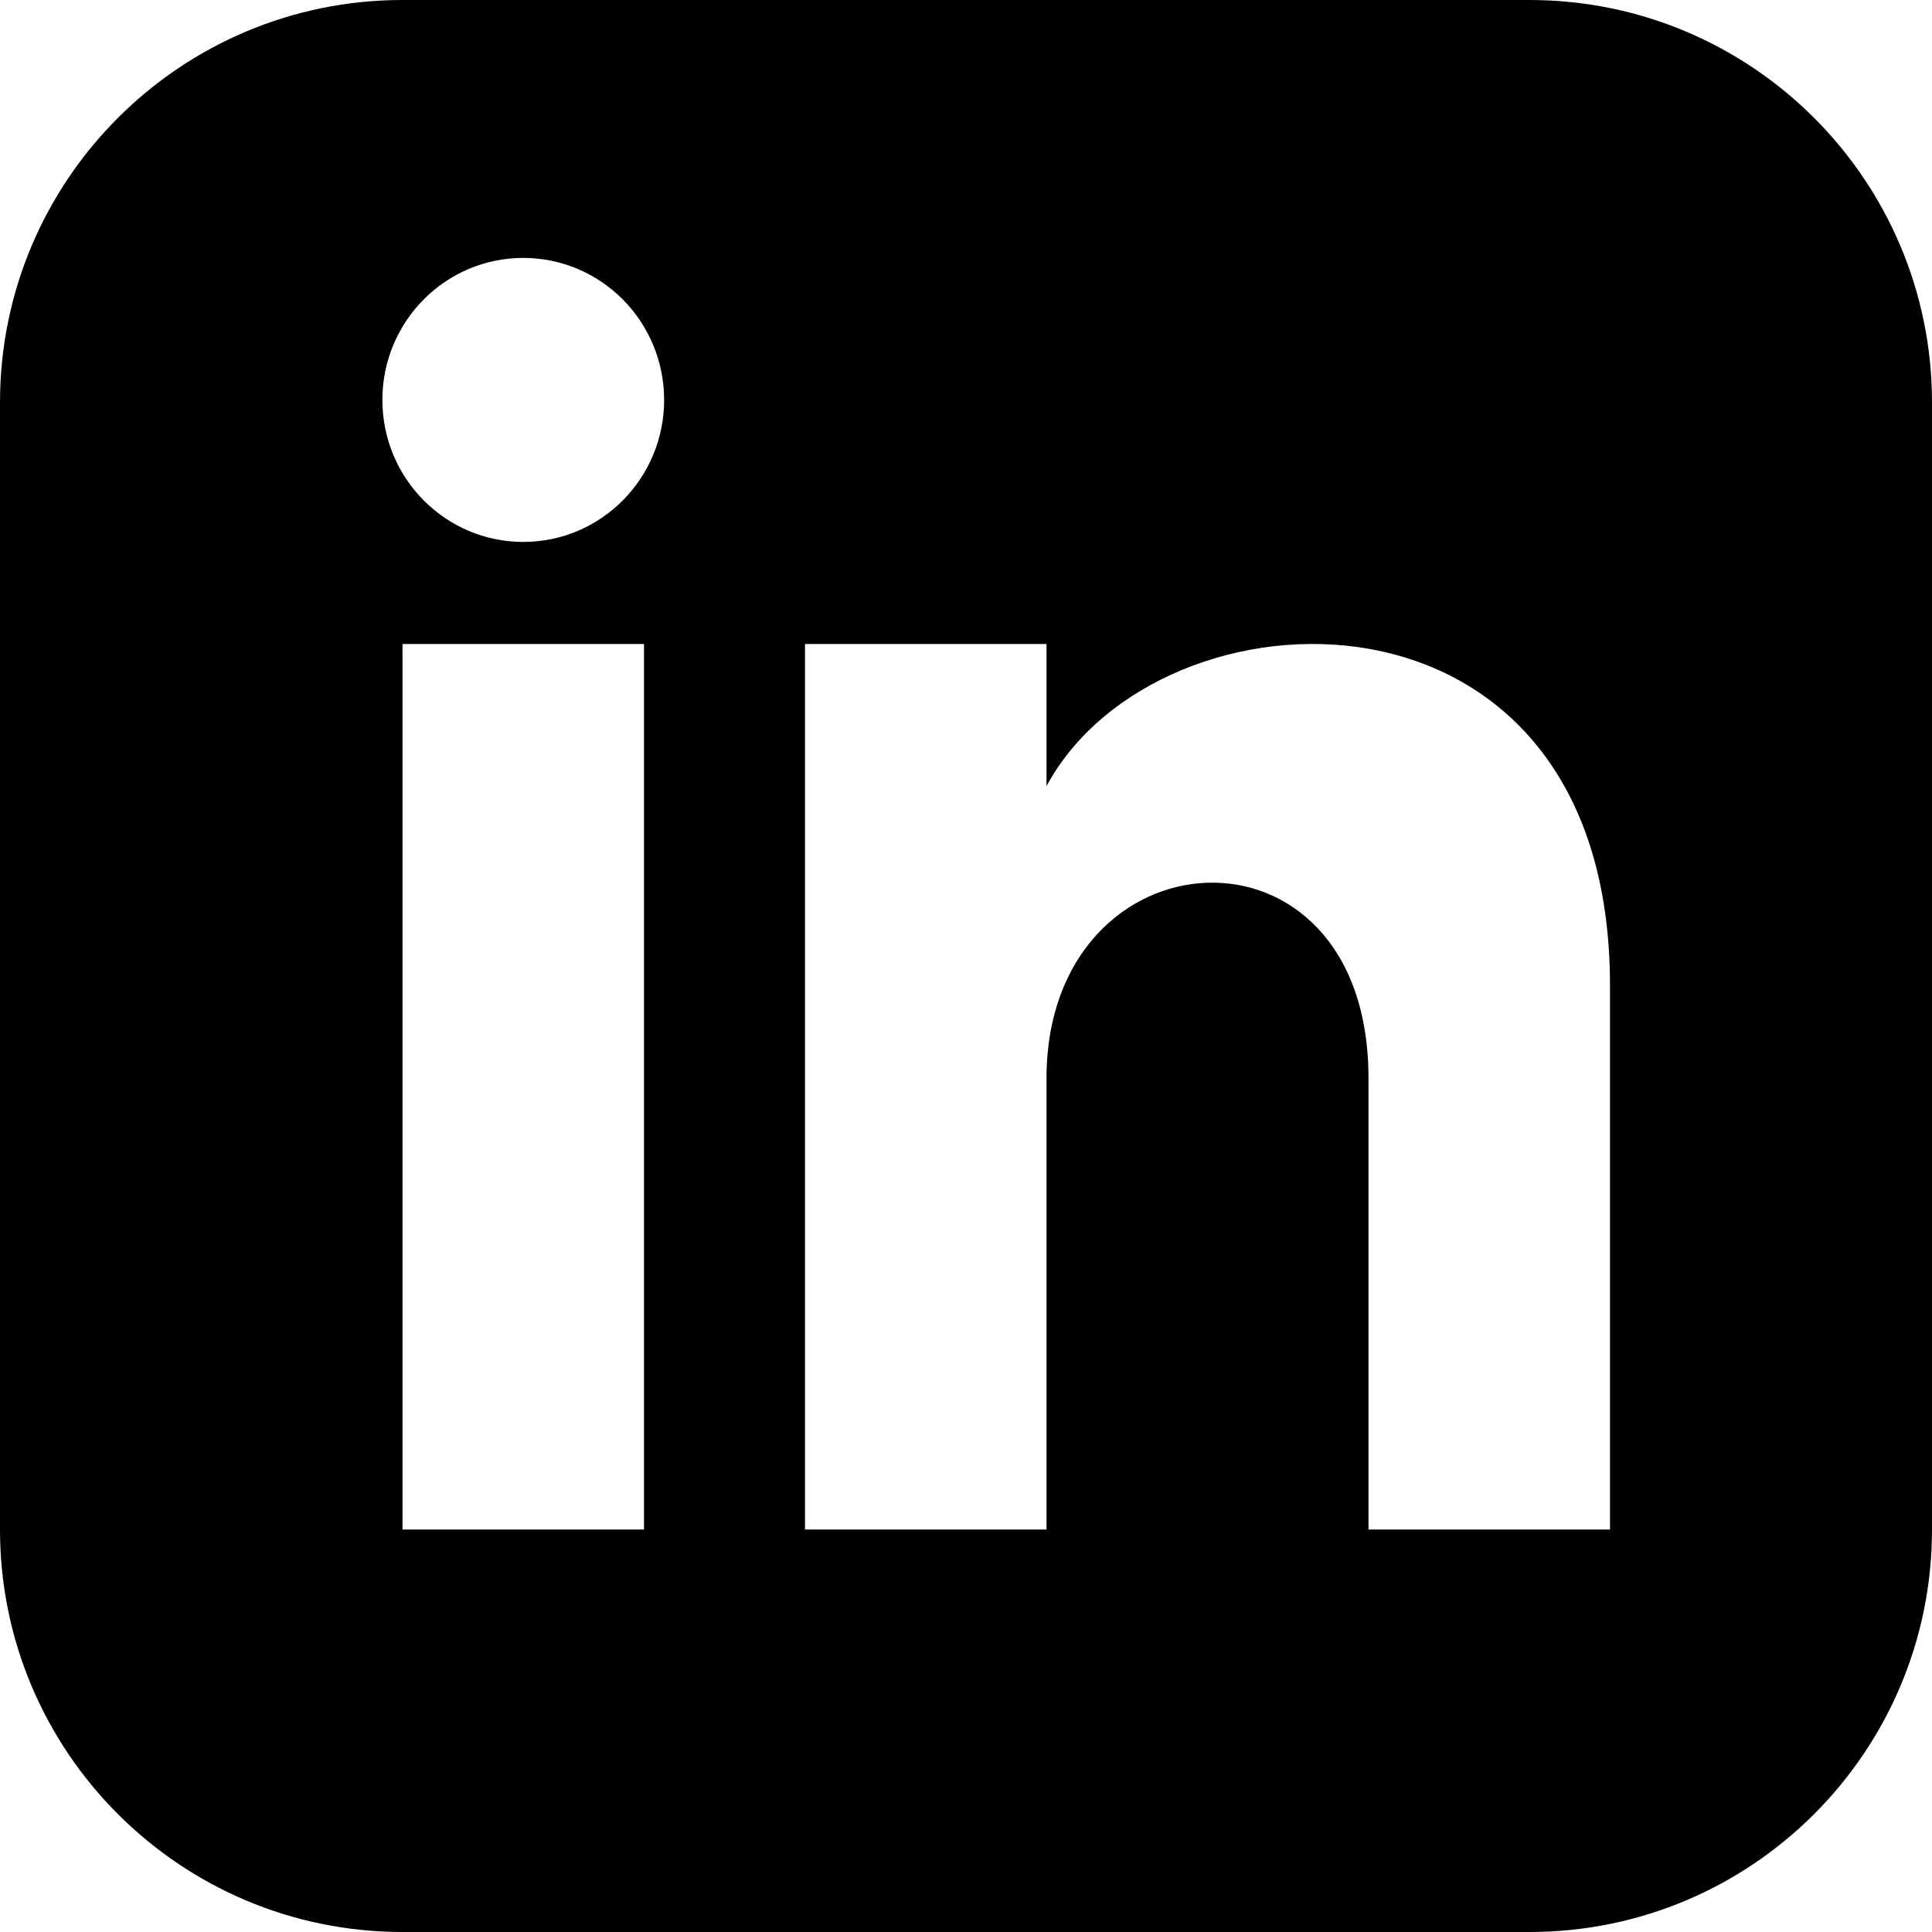
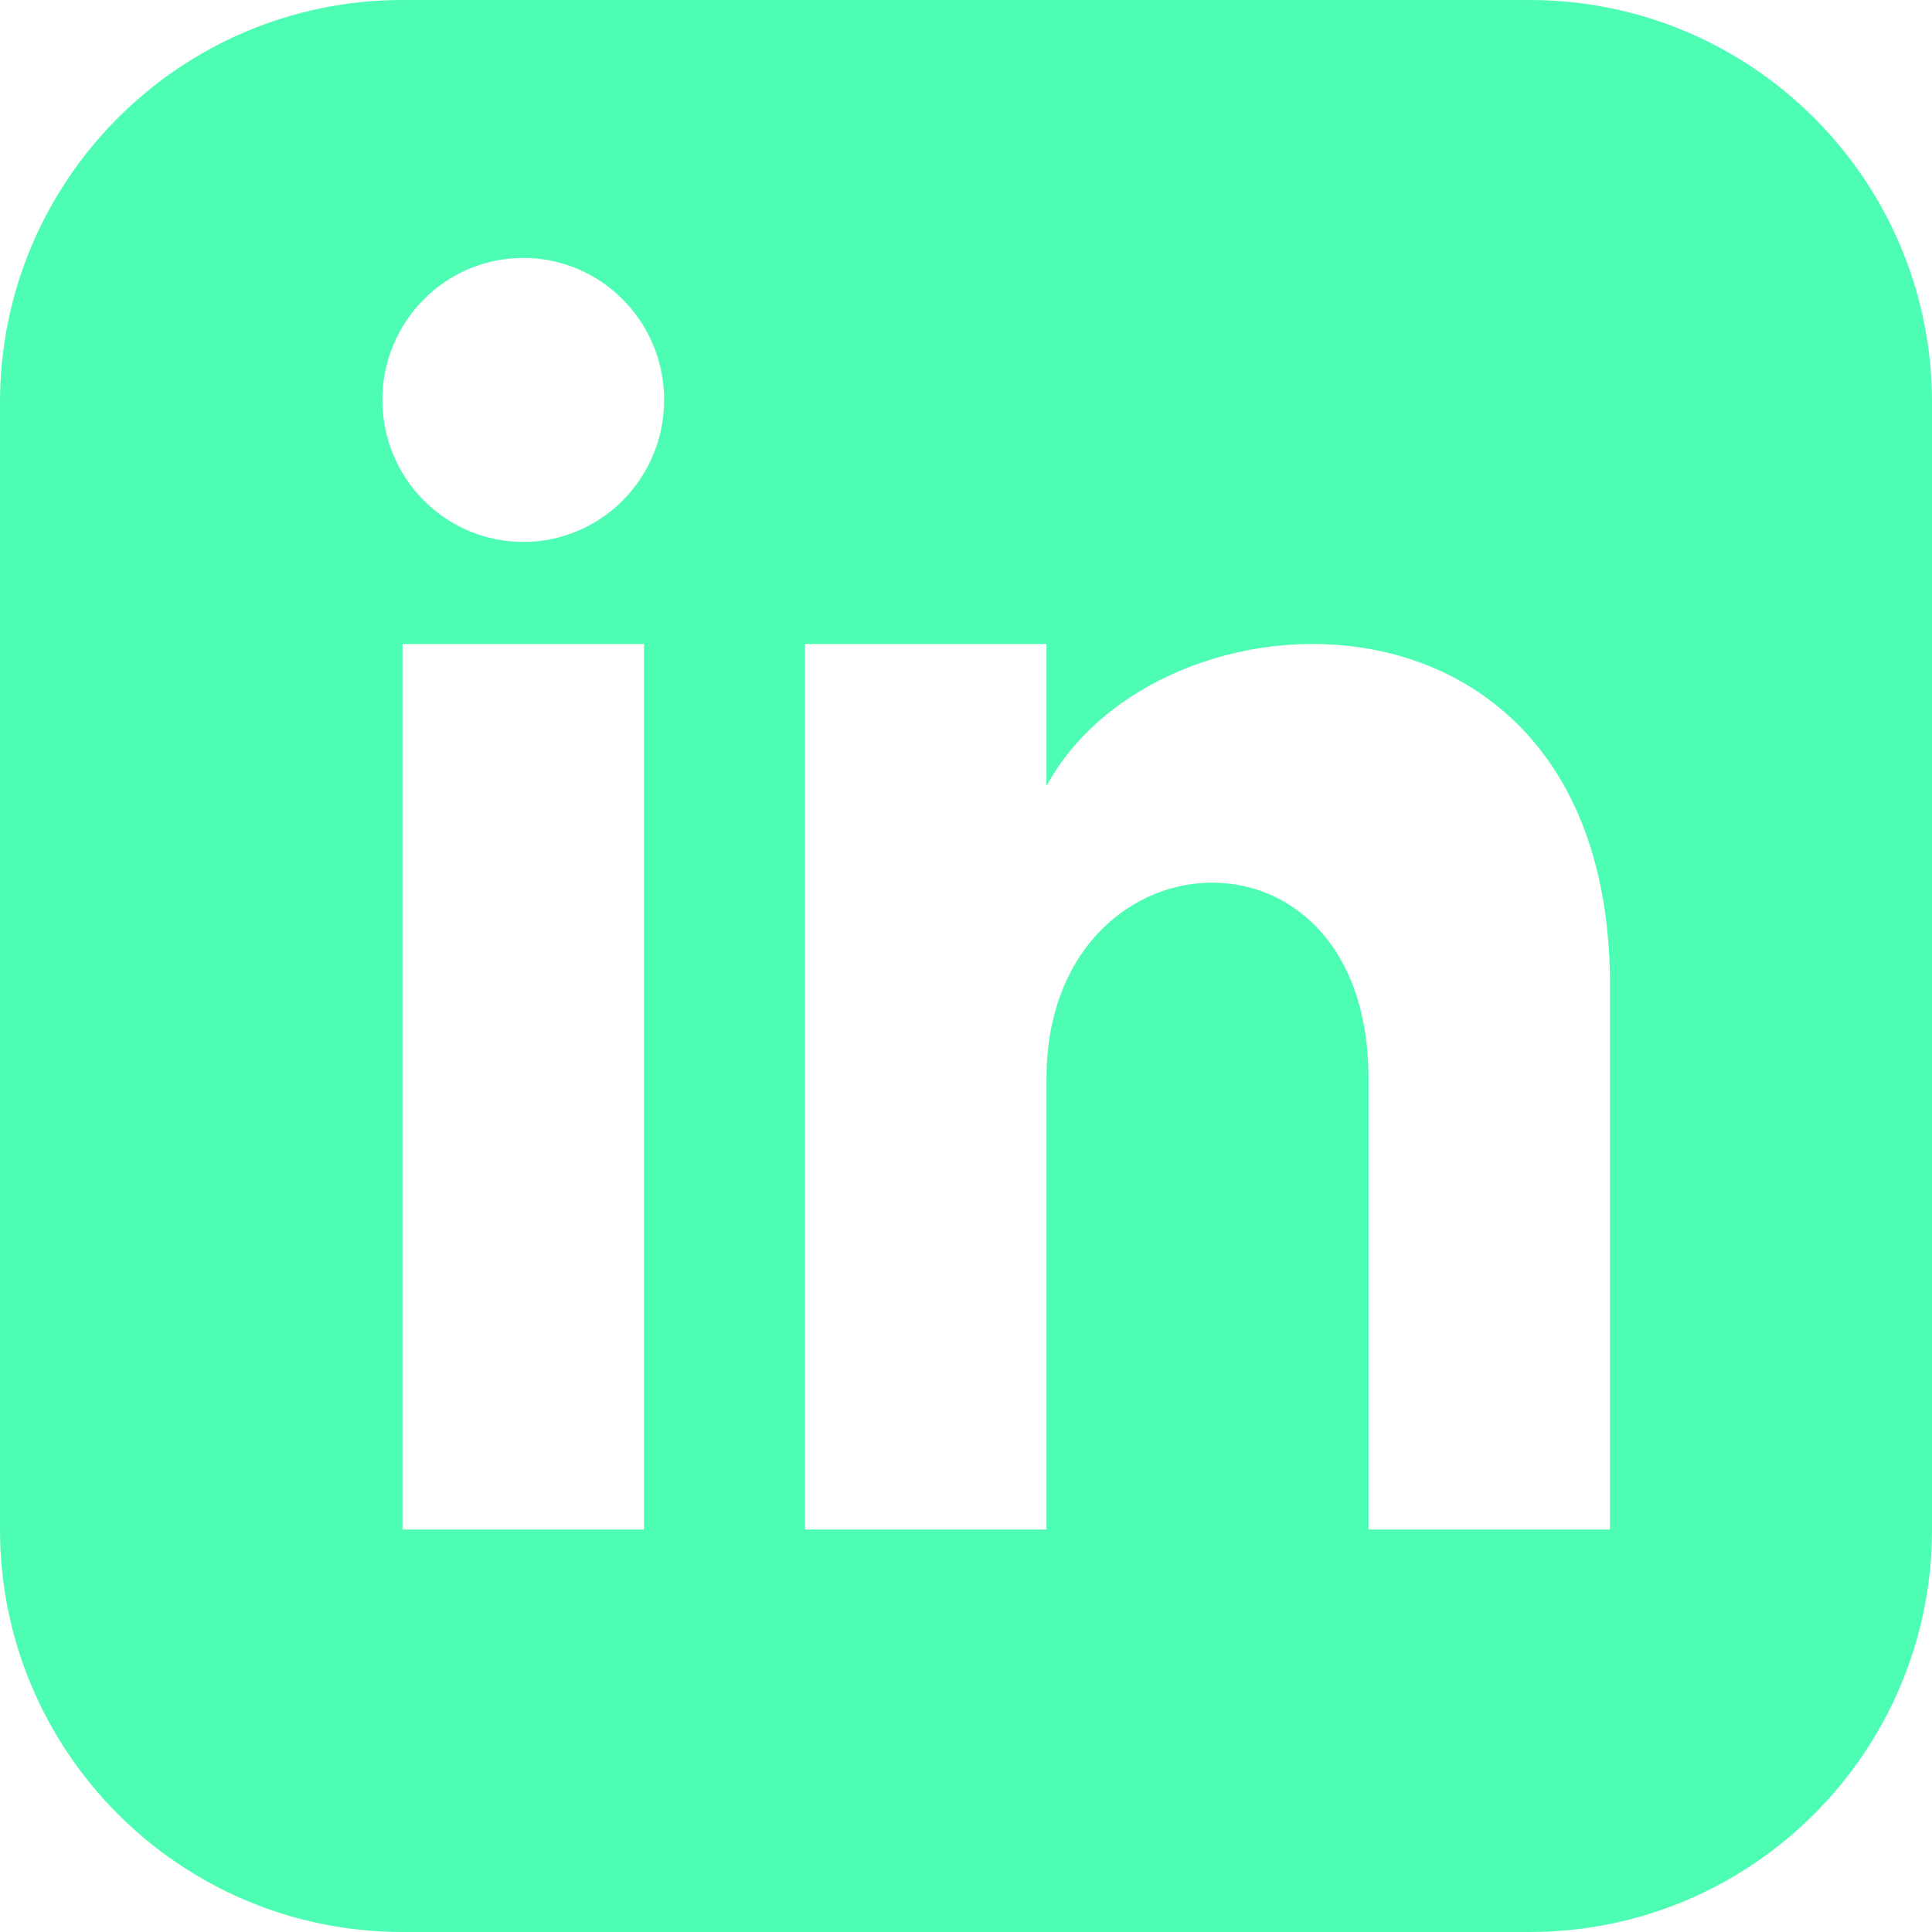
<svg xmlns="http://www.w3.org/2000/svg" width="24" height="24" viewBox="0 0 24 24">
-   <path fill="#000" d="M19 0h-14c-2.761 0-5 2.239-5 5v14c0 2.761 2.239 5 5 5h14c2.762 0 5-2.239 5-5v-14c0-2.761-2.238-5-5-5zm-11 19h-3v-11h3v11zm-1.5-12.268c-.966 0-1.75-.79-1.75-1.764s.784-1.764 1.75-1.764 1.75.79 1.75 1.764-.783 1.764-1.75 1.764zm13.5 12.268h-3v-5.604c0-3.368-4-3.113-4 0v5.604h-3v-11h3v1.765c1.396-2.586 7-2.777 7 2.476v6.759z" />
+   <path fill="#4cfdb3" d="M19 0h-14c-2.761 0-5 2.239-5 5v14c0 2.761 2.239 5 5 5h14c2.762 0 5-2.239 5-5v-14c0-2.761-2.238-5-5-5zm-11 19h-3v-11h3v11zm-1.5-12.268c-.966 0-1.75-.79-1.75-1.764s.784-1.764 1.75-1.764 1.75.79 1.75 1.764-.783 1.764-1.75 1.764zm13.5 12.268h-3v-5.604c0-3.368-4-3.113-4 0v5.604h-3v-11h3v1.765c1.396-2.586 7-2.777 7 2.476v6.759z" />
</svg>
